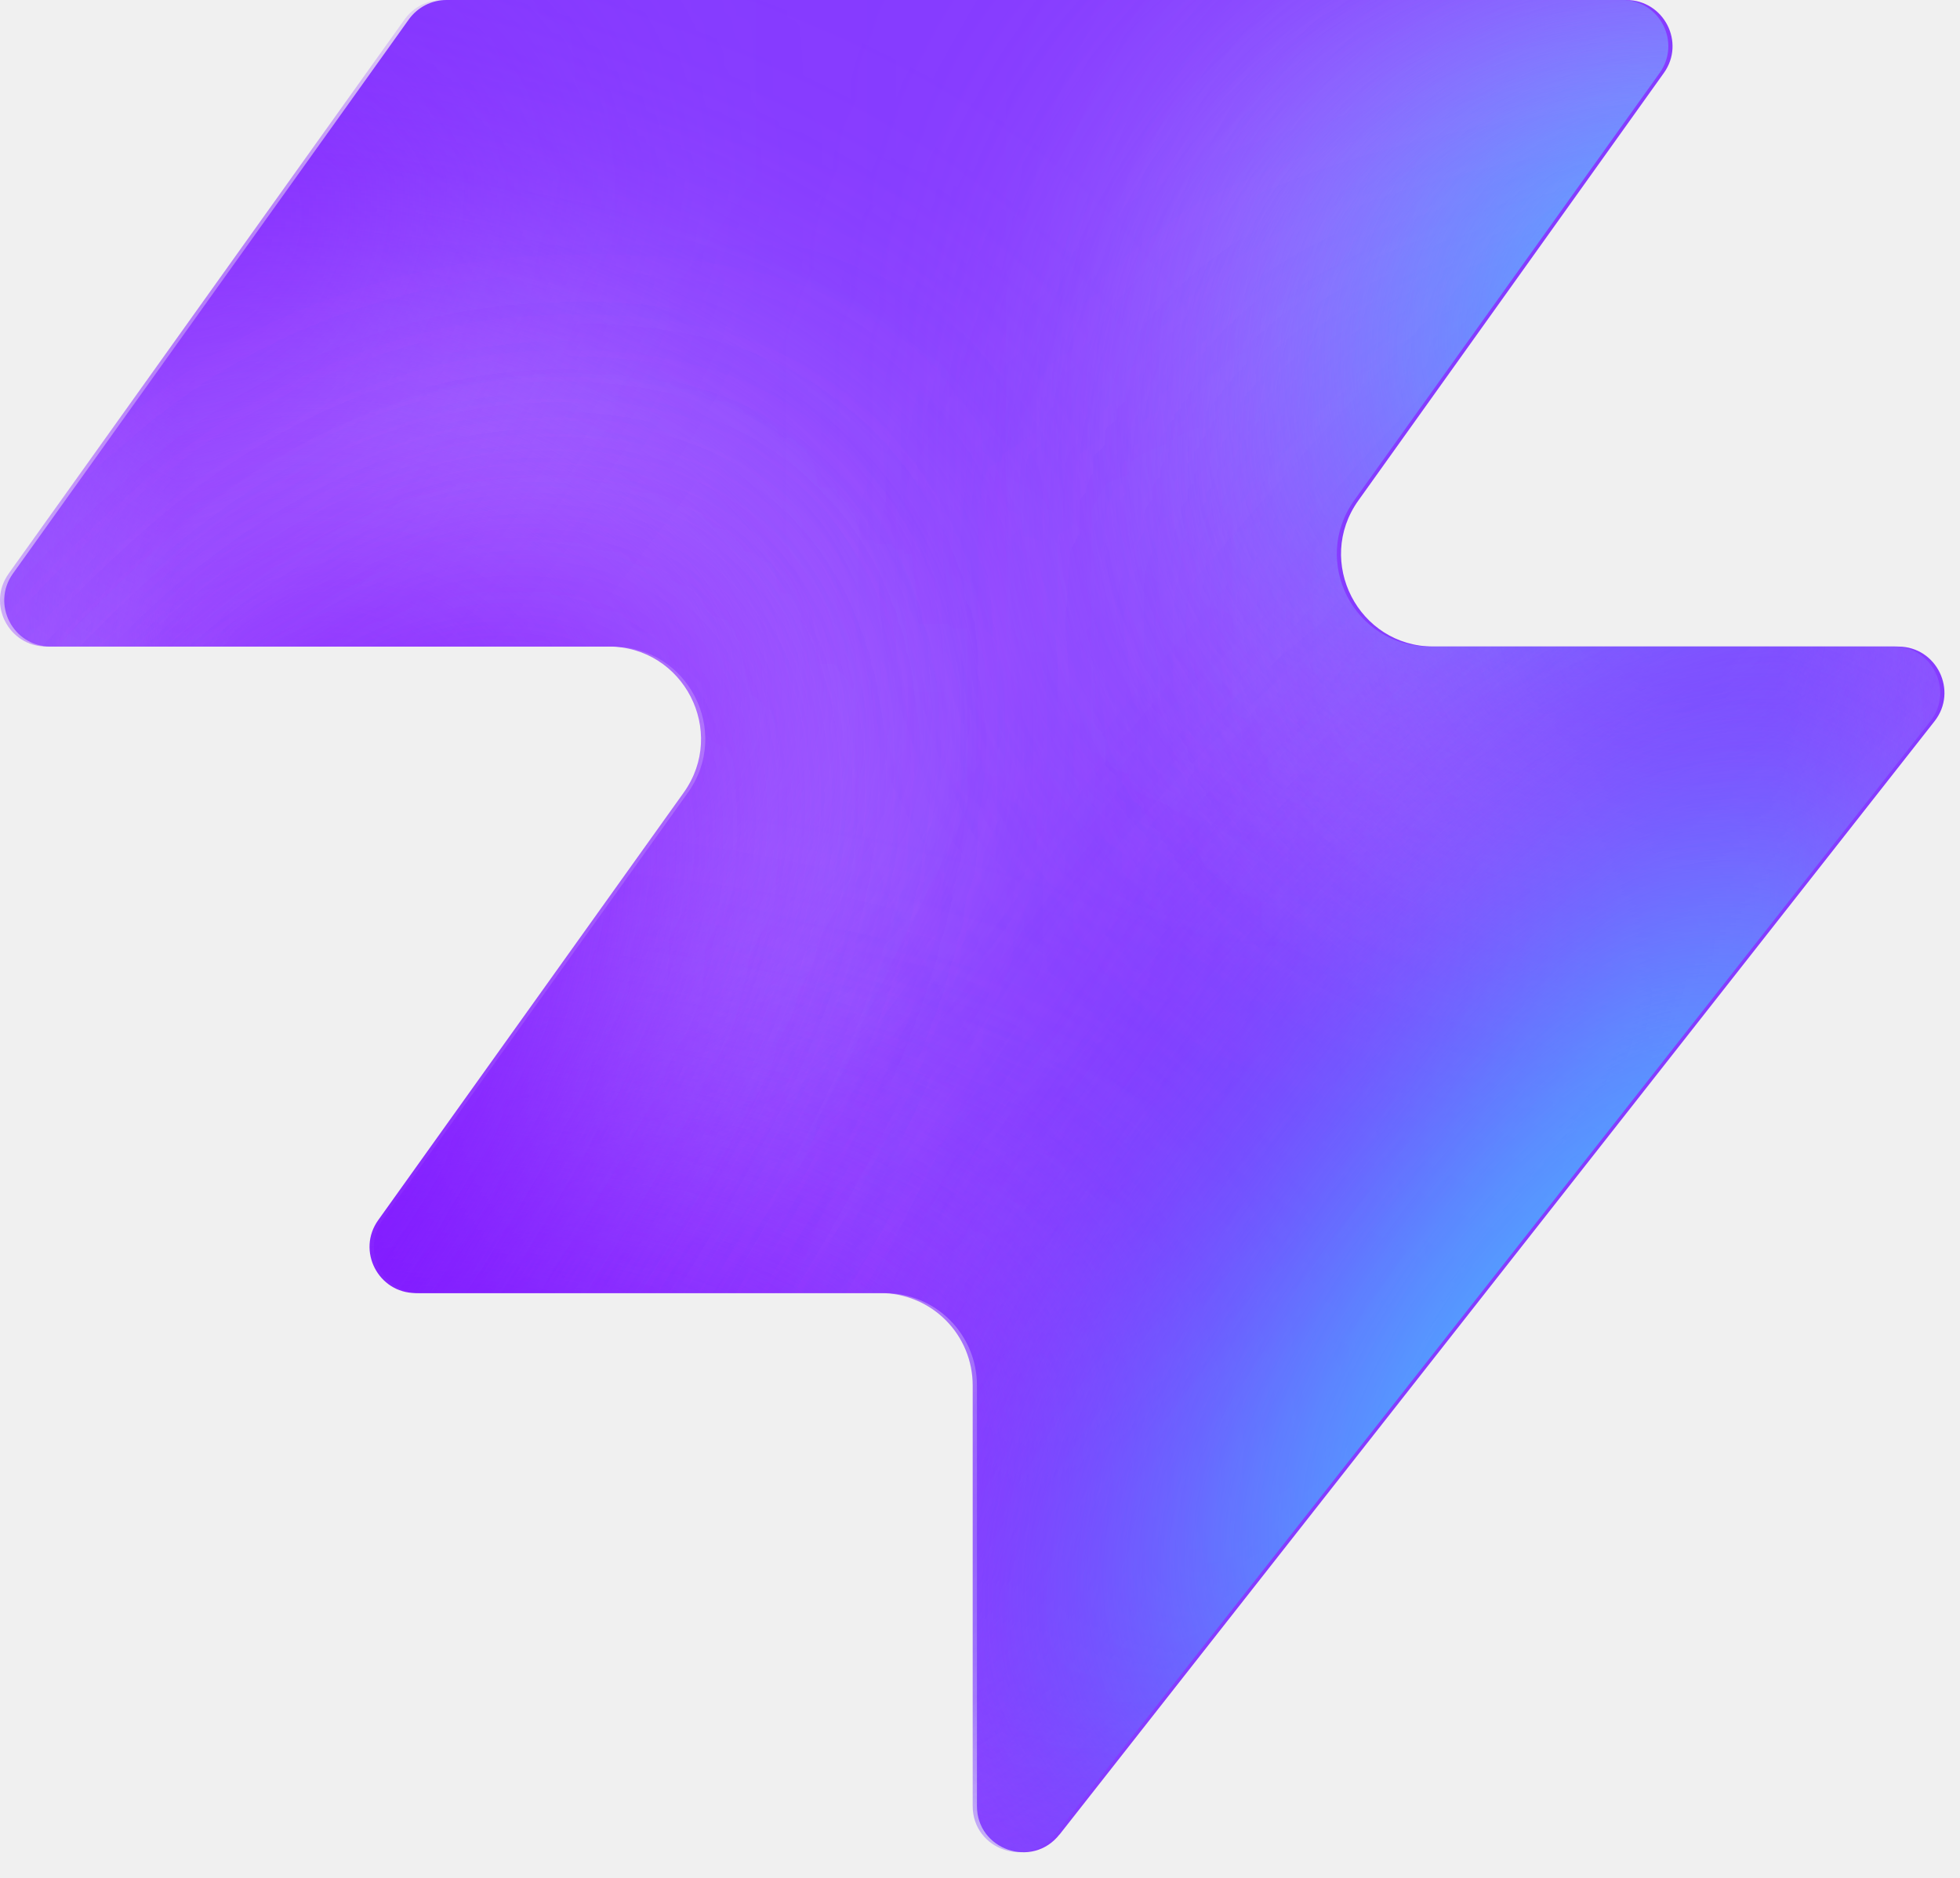
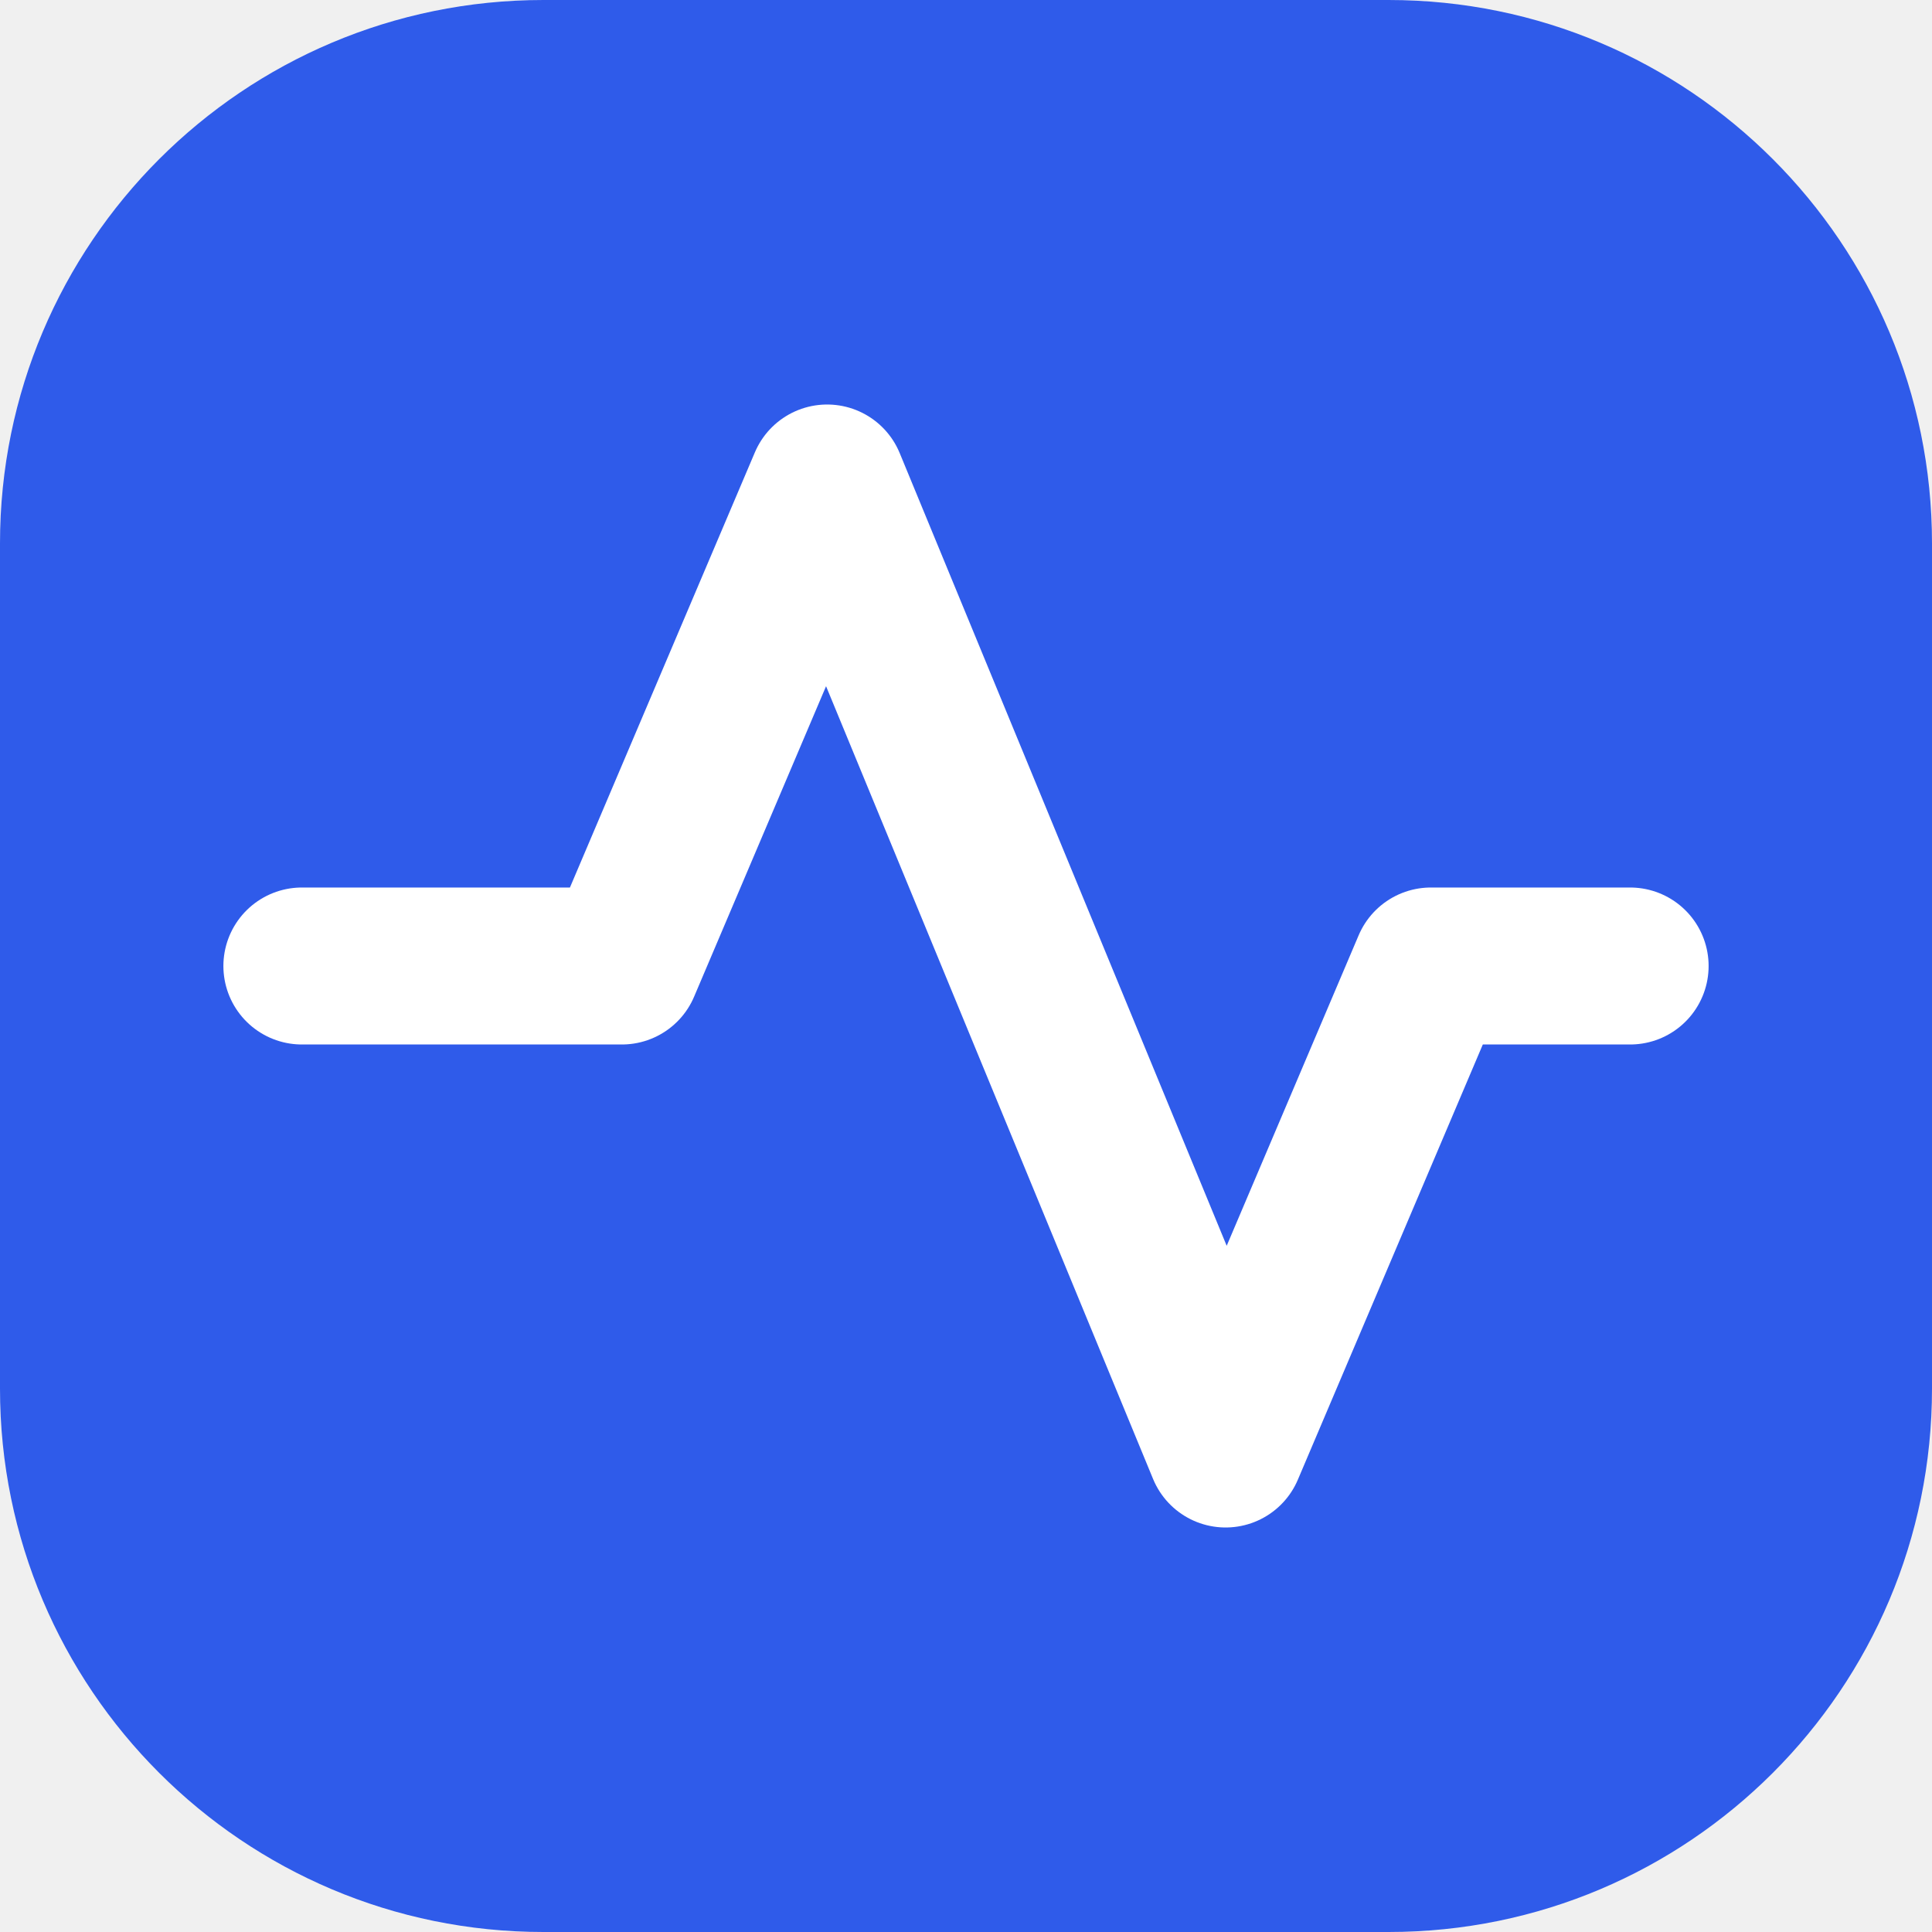
- <svg xmlns="http://www.w3.org/2000/svg" width="48" height="46" fill="none" viewBox="0 0 48 46">
-   <path fill="#863bff" d="M25.946 44.938c-.664.845-2.021.375-2.021-.698V33.937a2.26 2.26 0 0 0-2.262-2.262H10.287c-.92 0-1.456-1.04-.92-1.788l7.48-10.471c1.07-1.497 0-3.578-1.842-3.578H1.237c-.92 0-1.456-1.04-.92-1.788L10.013.474c.214-.297.556-.474.92-.474h28.894c.92 0 1.456 1.04.92 1.788l-7.48 10.471c-1.07 1.498 0 3.579 1.842 3.579h11.377c.943 0 1.473 1.088.89 1.83L25.947 44.94z" style="fill:#863bff;fill:color(display-p3 .525 .23 1);fill-opacity:1" />
-   <mask id="a" width="48" height="46" x="0" y="0" maskUnits="userSpaceOnUse" style="mask-type:alpha">
-     <path fill="#000" d="M25.842 44.938c-.664.844-2.021.375-2.021-.698V33.937a2.26 2.26 0 0 0-2.262-2.262H10.183c-.92 0-1.456-1.04-.92-1.788l7.48-10.471c1.07-1.498 0-3.579-1.842-3.579H1.133c-.92 0-1.456-1.04-.92-1.787L9.91.473c.214-.297.556-.474.92-.474h28.894c.92 0 1.456 1.04.92 1.788l-7.48 10.471c-1.07 1.498 0 3.578 1.842 3.578h11.377c.943 0 1.473 1.088.89 1.832L25.843 44.94z" style="fill:#000;fill-opacity:1" />
-   </mask>
-   <g mask="url(#a)">
-     <g filter="url(#b)">
-       <ellipse cx="5.508" cy="14.704" fill="#ede6ff" rx="5.508" ry="14.704" style="fill:#ede6ff;fill:color(display-p3 .927 .903 1);fill-opacity:1" transform="matrix(.00324 1 1 -.00324 -4.47 31.516)" />
-     </g>
-     <g filter="url(#c)">
-       <ellipse cx="10.399" cy="29.851" fill="#ede6ff" rx="10.399" ry="29.851" style="fill:#ede6ff;fill:color(display-p3 .927 .903 1);fill-opacity:1" transform="matrix(.00324 1 1 -.00324 -39.328 7.883)" />
-     </g>
-     <g filter="url(#d)">
-       <ellipse cx="5.508" cy="30.487" fill="#7e14ff" rx="5.508" ry="30.487" style="fill:#7e14ff;fill:color(display-p3 .492 .077 1);fill-opacity:1" transform="rotate(89.814 -25.913 -14.639)scale(1 -1)" />
-     </g>
-     <g filter="url(#e)">
-       <ellipse cx="5.508" cy="30.599" fill="#7e14ff" rx="5.508" ry="30.599" style="fill:#7e14ff;fill:color(display-p3 .492 .077 1);fill-opacity:1" transform="rotate(89.814 -32.644 -3.334)scale(1 -1)" />
-     </g>
-     <g filter="url(#f)">
-       <ellipse cx="5.508" cy="30.599" fill="#7e14ff" rx="5.508" ry="30.599" style="fill:#7e14ff;fill:color(display-p3 .492 .077 1);fill-opacity:1" transform="matrix(.00324 1 1 -.00324 -34.34 30.47)" />
-     </g>
-     <g filter="url(#g)">
-       <ellipse cx="14.072" cy="22.078" fill="#ede6ff" rx="14.072" ry="22.078" style="fill:#ede6ff;fill:color(display-p3 .927 .903 1);fill-opacity:1" transform="rotate(93.35 24.506 48.493)scale(-1 1)" />
-     </g>
-     <g filter="url(#h)">
-       <ellipse cx="3.47" cy="21.501" fill="#7e14ff" rx="3.47" ry="21.501" style="fill:#7e14ff;fill:color(display-p3 .492 .077 1);fill-opacity:1" transform="rotate(89.009 28.708 47.59)scale(-1 1)" />
-     </g>
-     <g filter="url(#i)">
-       <ellipse cx="3.47" cy="21.501" fill="#7e14ff" rx="3.47" ry="21.501" style="fill:#7e14ff;fill:color(display-p3 .492 .077 1);fill-opacity:1" transform="rotate(89.009 28.708 47.59)scale(-1 1)" />
-     </g>
-     <g filter="url(#j)">
-       <ellipse cx=".387" cy="8.972" fill="#7e14ff" rx="4.407" ry="29.108" style="fill:#7e14ff;fill:color(display-p3 .492 .077 1);fill-opacity:1" transform="rotate(39.51 .387 8.972)" />
-     </g>
-     <g filter="url(#k)">
-       <ellipse cx="47.523" cy="-6.092" fill="#7e14ff" rx="4.407" ry="29.108" style="fill:#7e14ff;fill:color(display-p3 .492 .077 1);fill-opacity:1" transform="rotate(37.892 47.523 -6.092)" />
-     </g>
-     <g filter="url(#l)">
-       <ellipse cx="41.412" cy="6.333" fill="#47bfff" rx="5.971" ry="9.665" style="fill:#47bfff;fill:color(display-p3 .28 .748 1);fill-opacity:1" transform="rotate(37.892 41.412 6.333)" />
-     </g>
-     <g filter="url(#m)">
-       <ellipse cx="-1.879" cy="38.332" fill="#7e14ff" rx="4.407" ry="29.108" style="fill:#7e14ff;fill:color(display-p3 .492 .077 1);fill-opacity:1" transform="rotate(37.892 -1.88 38.332)" />
-     </g>
-     <g filter="url(#n)">
-       <ellipse cx="-1.879" cy="38.332" fill="#7e14ff" rx="4.407" ry="29.108" style="fill:#7e14ff;fill:color(display-p3 .492 .077 1);fill-opacity:1" transform="rotate(37.892 -1.88 38.332)" />
-     </g>
-     <g filter="url(#o)">
-       <ellipse cx="35.651" cy="29.907" fill="#7e14ff" rx="4.407" ry="29.108" style="fill:#7e14ff;fill:color(display-p3 .492 .077 1);fill-opacity:1" transform="rotate(37.892 35.651 29.907)" />
-     </g>
-     <g filter="url(#p)">
-       <ellipse cx="38.418" cy="32.4" fill="#47bfff" rx="5.971" ry="15.297" style="fill:#47bfff;fill:color(display-p3 .28 .748 1);fill-opacity:1" transform="rotate(37.892 38.418 32.4)" />
-     </g>
-   </g>
-   <defs>
-     <filter id="b" width="60.045" height="41.654" x="-19.77" y="16.149" color-interpolation-filters="sRGB" filterUnits="userSpaceOnUse">
-       <feFlood flood-opacity="0" result="BackgroundImageFix" />
-       <feBlend in="SourceGraphic" in2="BackgroundImageFix" result="shape" />
-       <feGaussianBlur result="effect1_foregroundBlur_2002_17158" stdDeviation="7.659" />
-     </filter>
-     <filter id="c" width="90.34" height="51.437" x="-54.613" y="-7.533" color-interpolation-filters="sRGB" filterUnits="userSpaceOnUse">
-       <feFlood flood-opacity="0" result="BackgroundImageFix" />
-       <feBlend in="SourceGraphic" in2="BackgroundImageFix" result="shape" />
-       <feGaussianBlur result="effect1_foregroundBlur_2002_17158" stdDeviation="7.659" />
-     </filter>
-     <filter id="d" width="79.355" height="29.4" x="-49.64" y="2.03" color-interpolation-filters="sRGB" filterUnits="userSpaceOnUse">
-       <feFlood flood-opacity="0" result="BackgroundImageFix" />
-       <feBlend in="SourceGraphic" in2="BackgroundImageFix" result="shape" />
-       <feGaussianBlur result="effect1_foregroundBlur_2002_17158" stdDeviation="4.596" />
-     </filter>
-     <filter id="e" width="79.579" height="29.4" x="-45.045" y="20.029" color-interpolation-filters="sRGB" filterUnits="userSpaceOnUse">
-       <feFlood flood-opacity="0" result="BackgroundImageFix" />
-       <feBlend in="SourceGraphic" in2="BackgroundImageFix" result="shape" />
-       <feGaussianBlur result="effect1_foregroundBlur_2002_17158" stdDeviation="4.596" />
-     </filter>
-     <filter id="f" width="79.579" height="29.4" x="-43.513" y="21.178" color-interpolation-filters="sRGB" filterUnits="userSpaceOnUse">
-       <feFlood flood-opacity="0" result="BackgroundImageFix" />
-       <feBlend in="SourceGraphic" in2="BackgroundImageFix" result="shape" />
-       <feGaussianBlur result="effect1_foregroundBlur_2002_17158" stdDeviation="4.596" />
-     </filter>
-     <filter id="g" width="74.749" height="58.852" x="15.756" y="-17.901" color-interpolation-filters="sRGB" filterUnits="userSpaceOnUse">
-       <feFlood flood-opacity="0" result="BackgroundImageFix" />
-       <feBlend in="SourceGraphic" in2="BackgroundImageFix" result="shape" />
-       <feGaussianBlur result="effect1_foregroundBlur_2002_17158" stdDeviation="7.659" />
-     </filter>
-     <filter id="h" width="61.377" height="25.362" x="23.548" y="2.284" color-interpolation-filters="sRGB" filterUnits="userSpaceOnUse">
-       <feFlood flood-opacity="0" result="BackgroundImageFix" />
-       <feBlend in="SourceGraphic" in2="BackgroundImageFix" result="shape" />
-       <feGaussianBlur result="effect1_foregroundBlur_2002_17158" stdDeviation="4.596" />
-     </filter>
-     <filter id="i" width="61.377" height="25.362" x="23.548" y="2.284" color-interpolation-filters="sRGB" filterUnits="userSpaceOnUse">
-       <feFlood flood-opacity="0" result="BackgroundImageFix" />
-       <feBlend in="SourceGraphic" in2="BackgroundImageFix" result="shape" />
-       <feGaussianBlur result="effect1_foregroundBlur_2002_17158" stdDeviation="4.596" />
-     </filter>
-     <filter id="j" width="56.045" height="63.649" x="-27.636" y="-22.853" color-interpolation-filters="sRGB" filterUnits="userSpaceOnUse">
-       <feFlood flood-opacity="0" result="BackgroundImageFix" />
-       <feBlend in="SourceGraphic" in2="BackgroundImageFix" result="shape" />
-       <feGaussianBlur result="effect1_foregroundBlur_2002_17158" stdDeviation="4.596" />
-     </filter>
-     <filter id="k" width="54.814" height="64.646" x="20.116" y="-38.415" color-interpolation-filters="sRGB" filterUnits="userSpaceOnUse">
-       <feFlood flood-opacity="0" result="BackgroundImageFix" />
-       <feBlend in="SourceGraphic" in2="BackgroundImageFix" result="shape" />
-       <feGaussianBlur result="effect1_foregroundBlur_2002_17158" stdDeviation="4.596" />
-     </filter>
-     <filter id="l" width="33.541" height="35.313" x="24.641" y="-11.323" color-interpolation-filters="sRGB" filterUnits="userSpaceOnUse">
-       <feFlood flood-opacity="0" result="BackgroundImageFix" />
-       <feBlend in="SourceGraphic" in2="BackgroundImageFix" result="shape" />
-       <feGaussianBlur result="effect1_foregroundBlur_2002_17158" stdDeviation="4.596" />
-     </filter>
-     <filter id="m" width="54.814" height="64.646" x="-29.286" y="6.009" color-interpolation-filters="sRGB" filterUnits="userSpaceOnUse">
-       <feFlood flood-opacity="0" result="BackgroundImageFix" />
-       <feBlend in="SourceGraphic" in2="BackgroundImageFix" result="shape" />
-       <feGaussianBlur result="effect1_foregroundBlur_2002_17158" stdDeviation="4.596" />
-     </filter>
-     <filter id="n" width="54.814" height="64.646" x="-29.286" y="6.009" color-interpolation-filters="sRGB" filterUnits="userSpaceOnUse">
-       <feFlood flood-opacity="0" result="BackgroundImageFix" />
-       <feBlend in="SourceGraphic" in2="BackgroundImageFix" result="shape" />
-       <feGaussianBlur result="effect1_foregroundBlur_2002_17158" stdDeviation="4.596" />
-     </filter>
-     <filter id="o" width="54.814" height="64.646" x="8.244" y="-2.416" color-interpolation-filters="sRGB" filterUnits="userSpaceOnUse">
-       <feFlood flood-opacity="0" result="BackgroundImageFix" />
-       <feBlend in="SourceGraphic" in2="BackgroundImageFix" result="shape" />
-       <feGaussianBlur result="effect1_foregroundBlur_2002_17158" stdDeviation="4.596" />
-     </filter>
-     <filter id="p" width="39.409" height="43.623" x="18.713" y="10.588" color-interpolation-filters="sRGB" filterUnits="userSpaceOnUse">
-       <feFlood flood-opacity="0" result="BackgroundImageFix" />
-       <feBlend in="SourceGraphic" in2="BackgroundImageFix" result="shape" />
-       <feGaussianBlur result="effect1_foregroundBlur_2002_17158" stdDeviation="4.596" />
-     </filter>
-   </defs>
+ <svg xmlns="http://www.w3.org/2000/svg" viewBox="0 0 32 32">
+   <rect width="32" height="32" rx="9" fill="#2f5bea" />
+   <path d="M5 16h5.3l3.4-8 6.6 16 3.4-8H27" fill="none" stroke="#fff" stroke-width="2.6" stroke-linecap="round" stroke-linejoin="round" />
</svg>
